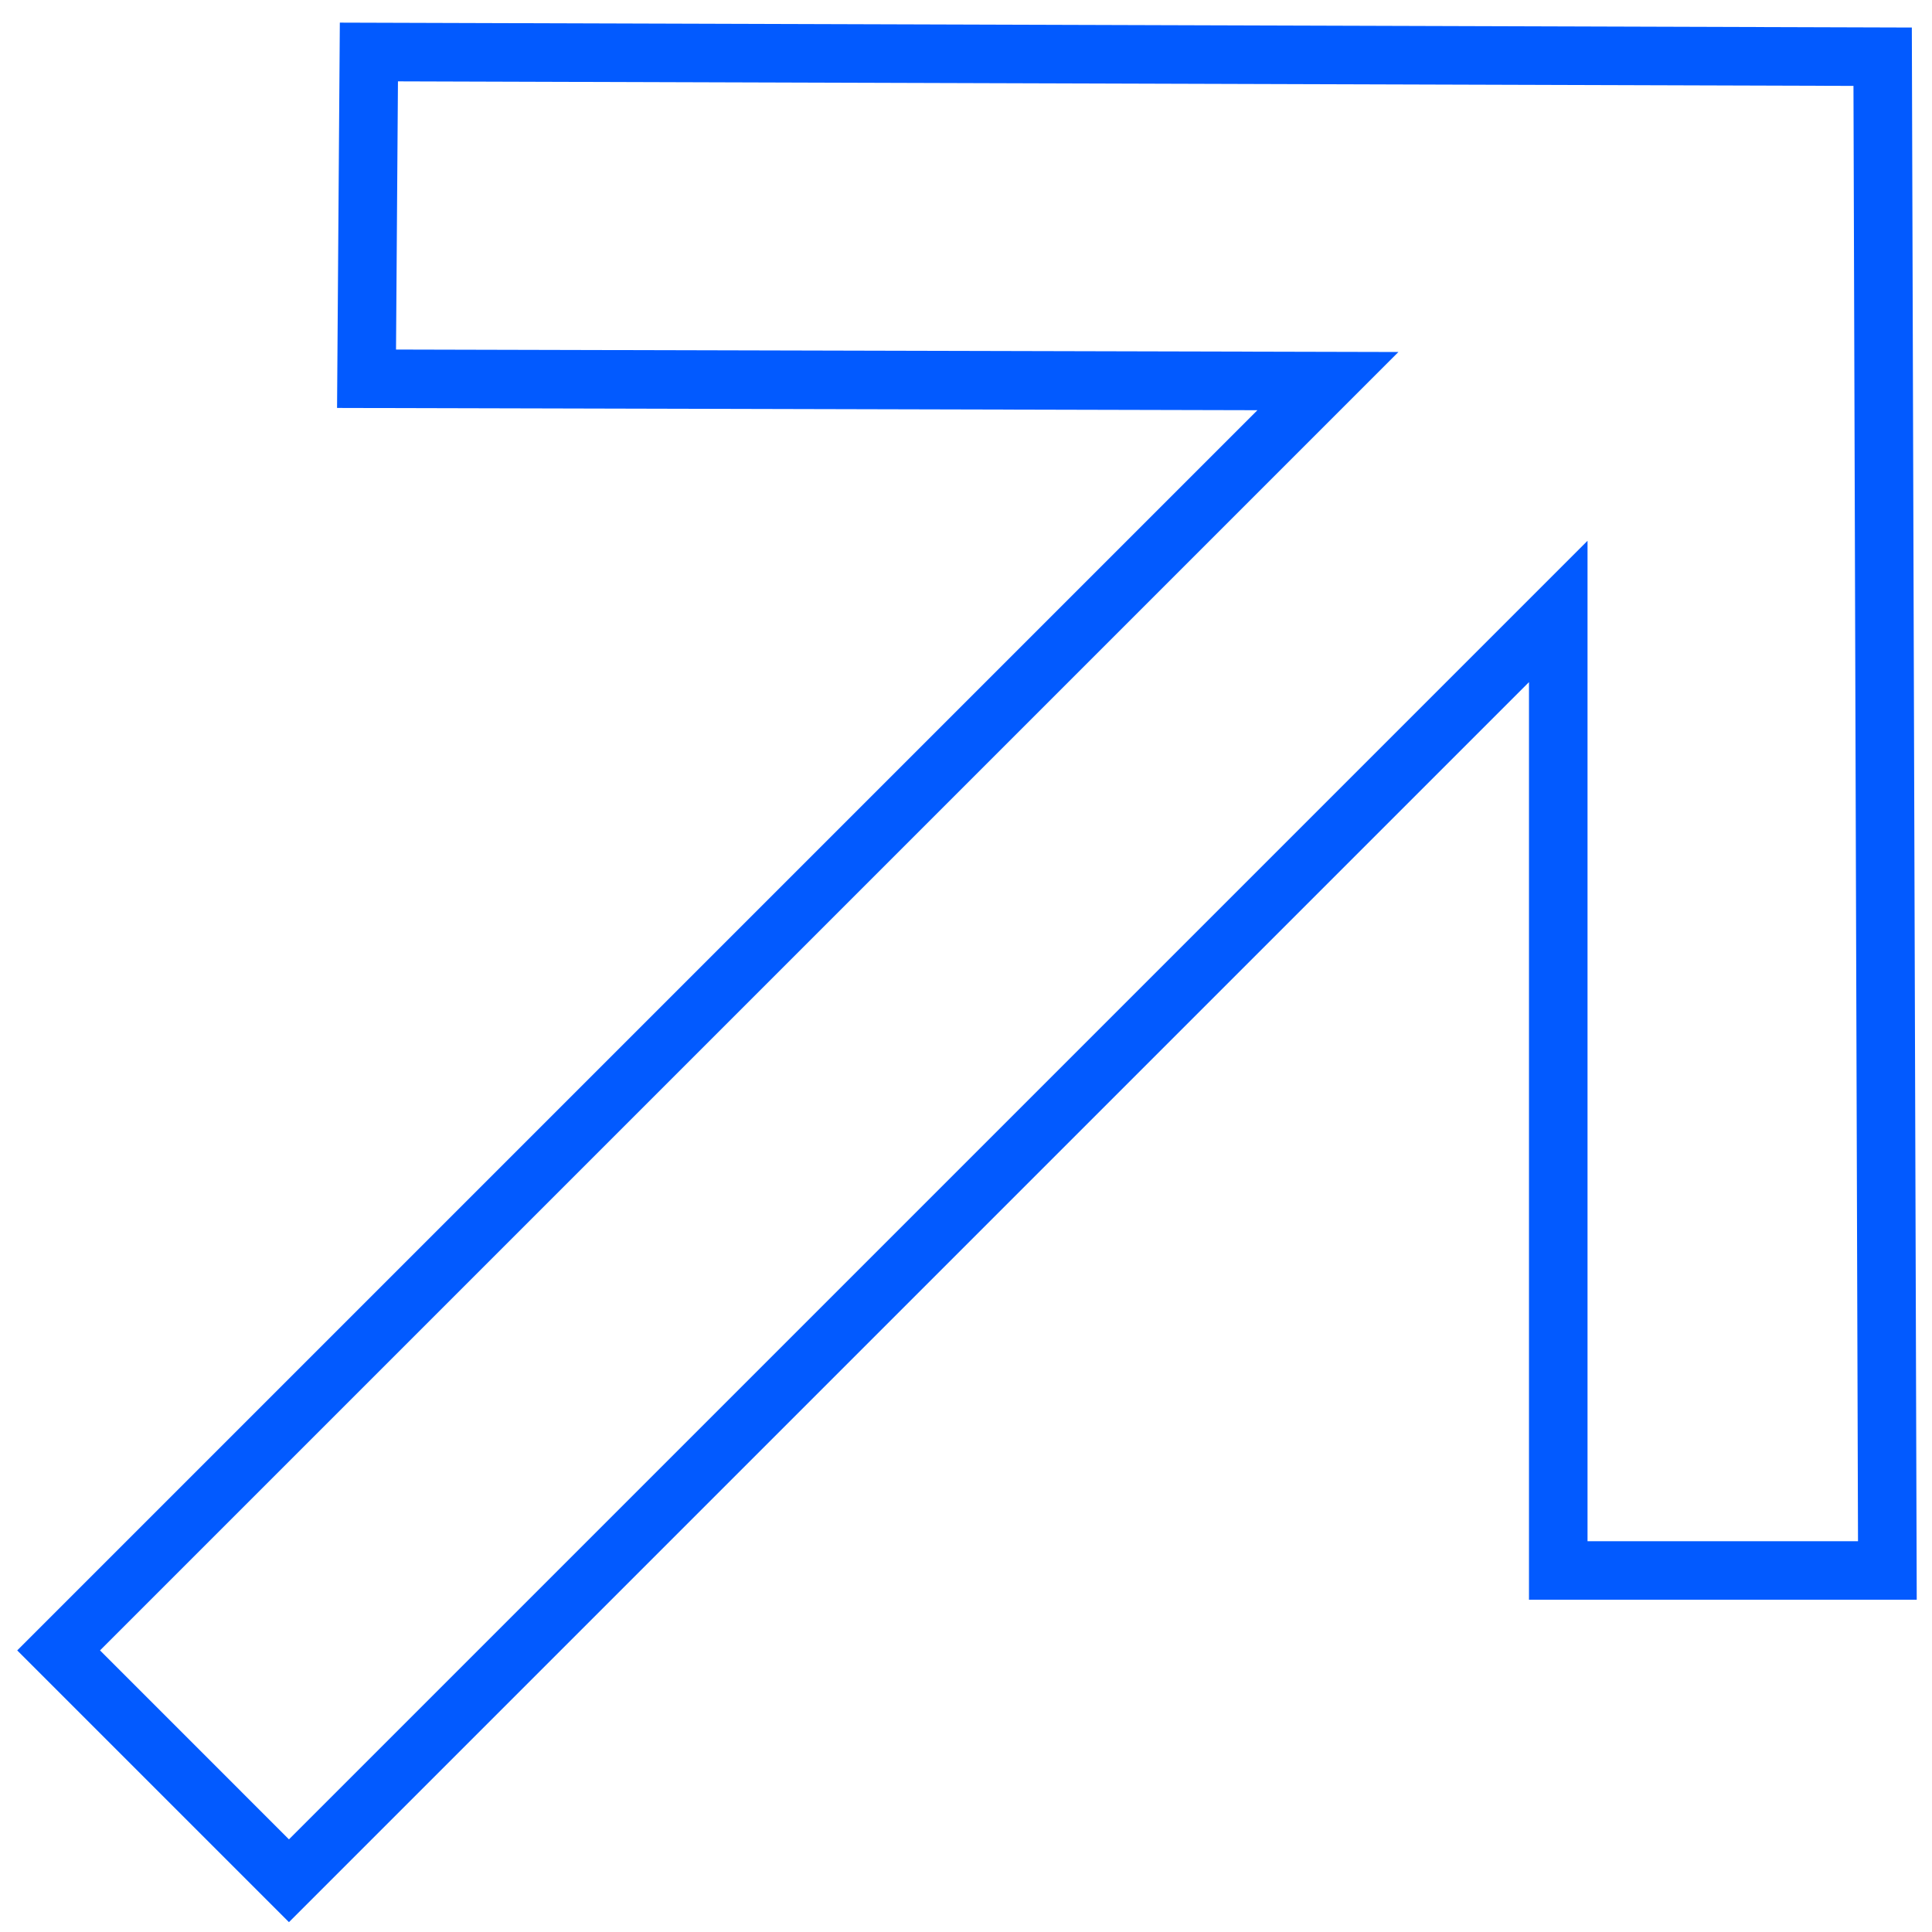
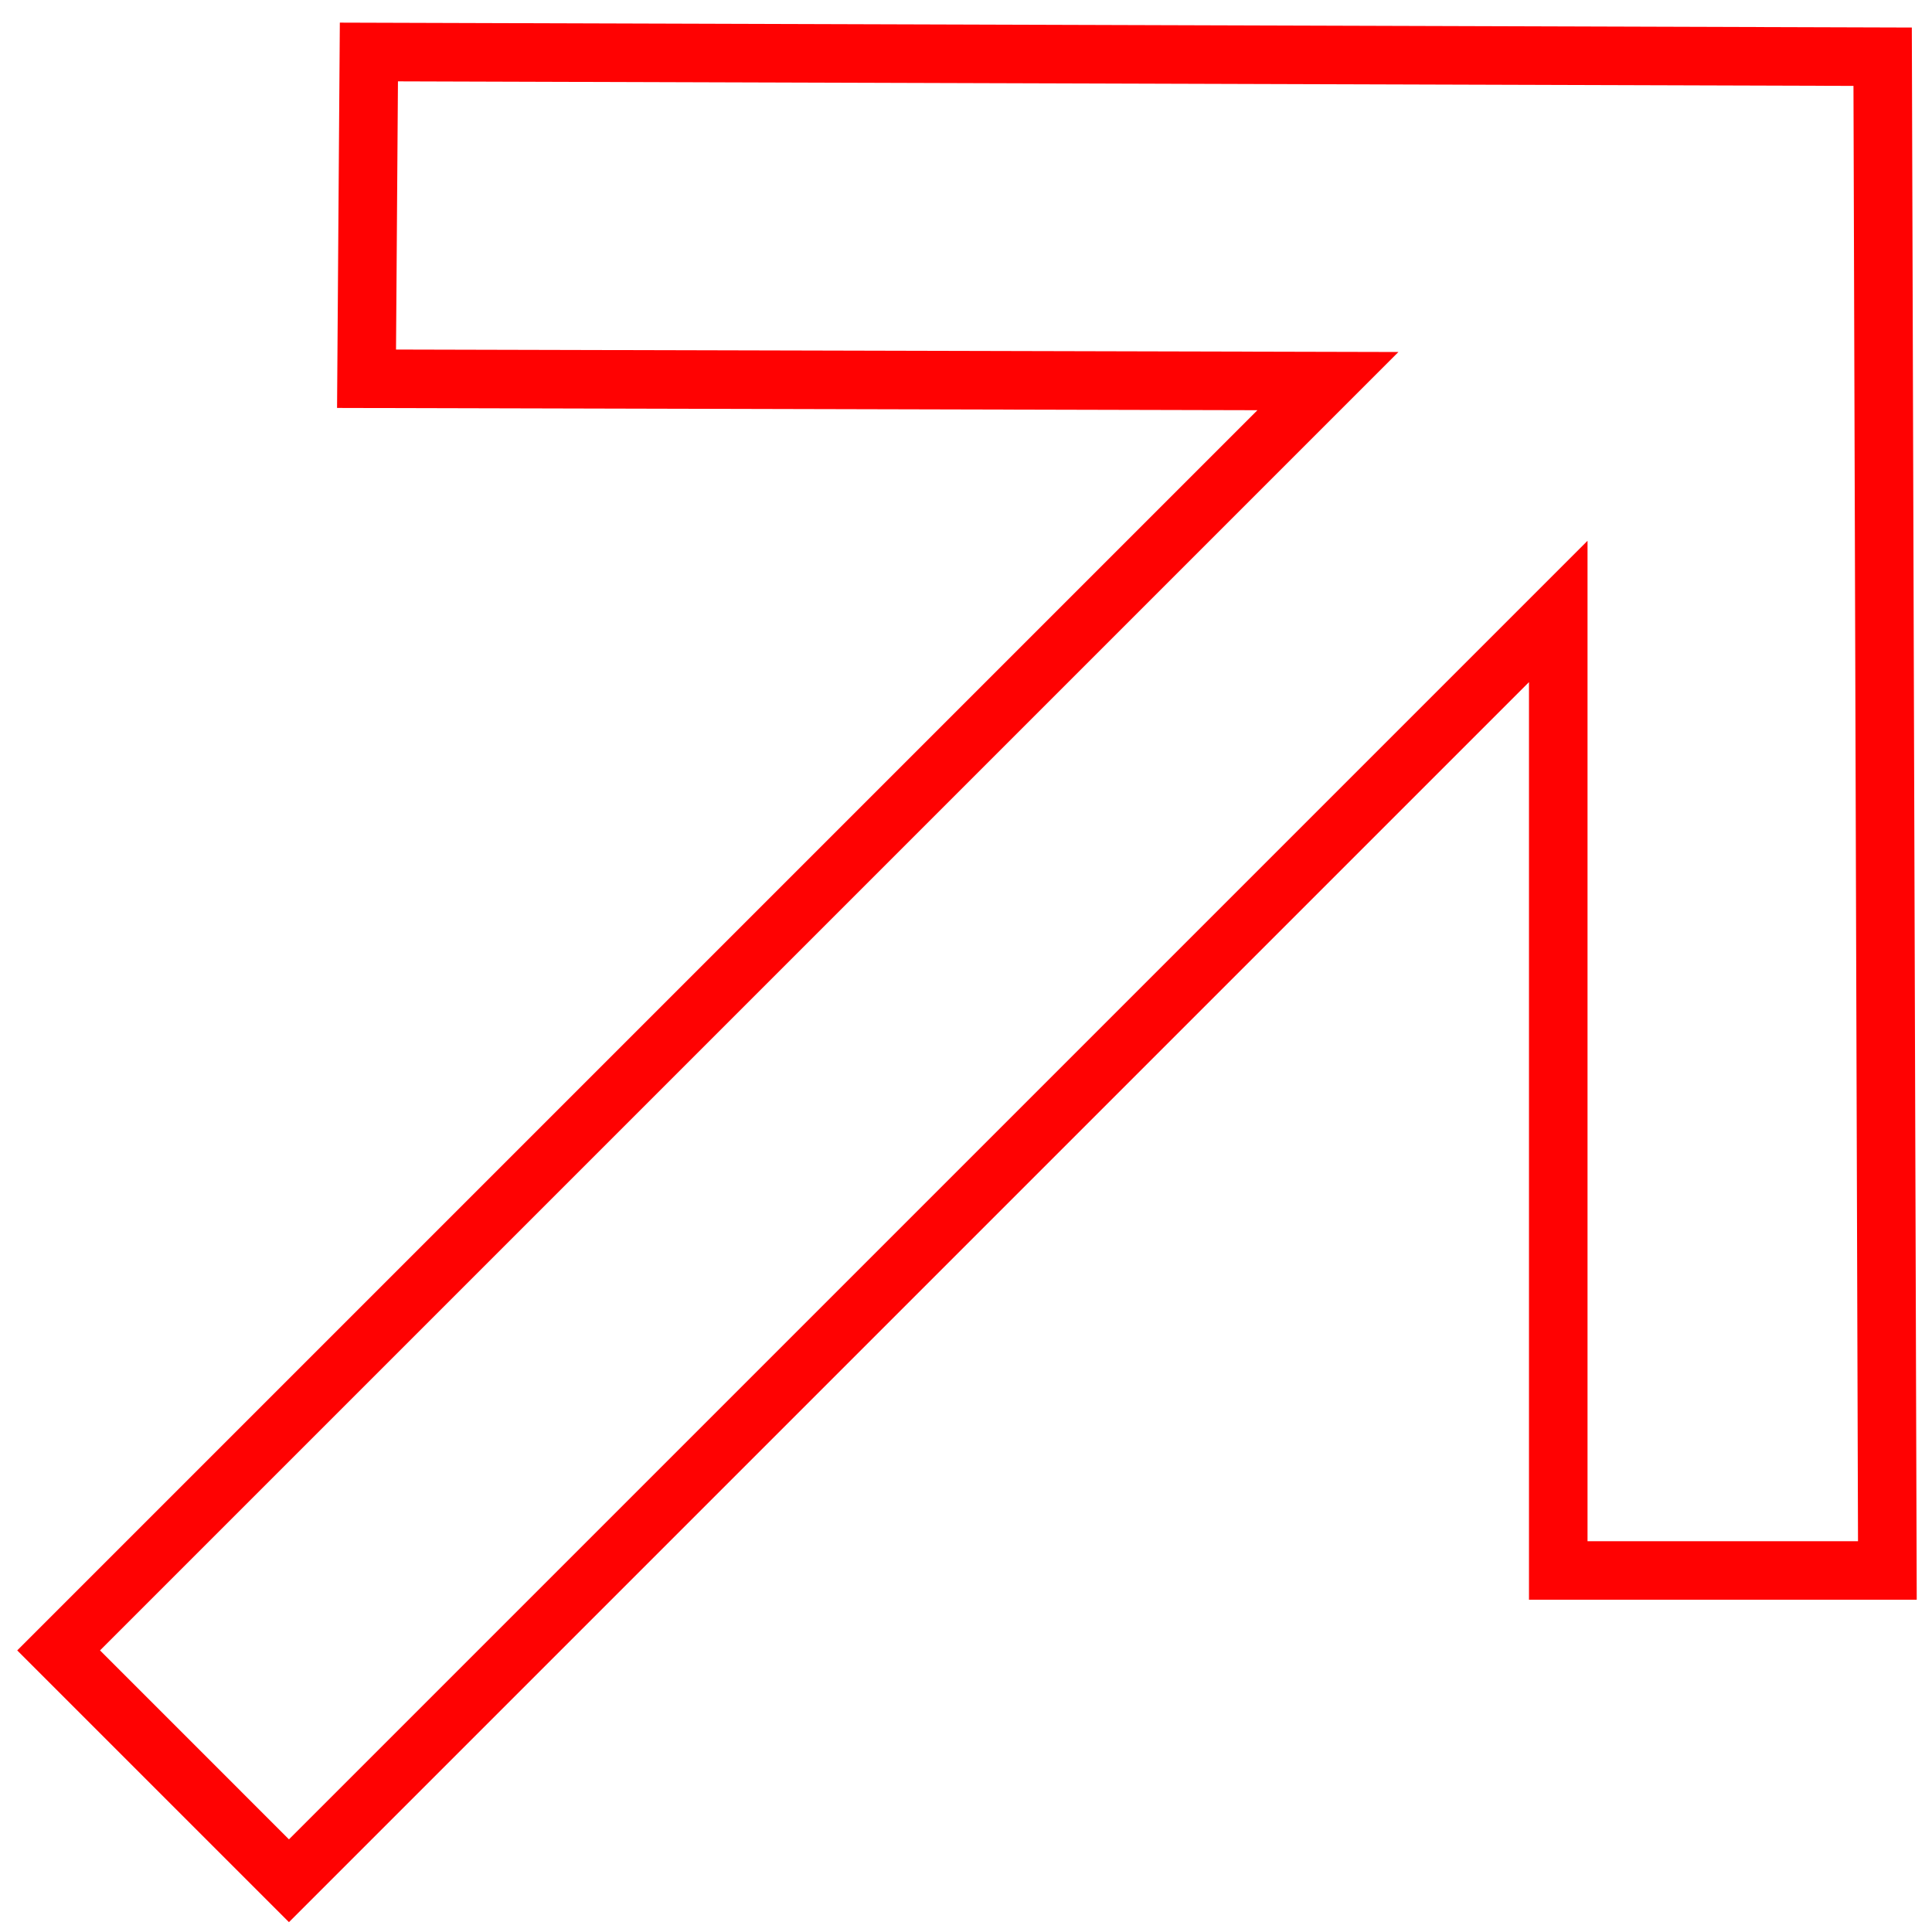
<svg xmlns="http://www.w3.org/2000/svg" width="33px" height="33px" viewBox="0 0 33 33" version="1.1">
  <g id="Symbols" stroke="none" stroke-width="1" fill="none" fill-rule="evenodd">
-     <g id="Hub_Bewoner_leeg" transform="translate(-186, -27)" stroke="#025AFF">
+     <g id="Hub_Bewoner_leeg" transform="translate(-186, -27)" stroke="#FF0202">
      <polygon id="pijl" transform="translate(203.5627, 42.56274) rotate(-45) translate(-203.5627, -42.56274) " points="205.976 60.903 202.001 56.928 213.584 45.345 182.923 45.345 182.923 39.781 213.584 39.781 202.001 28.141 205.976 24.223 224.202 42.563" />
    </g>
  </g>
</svg>
